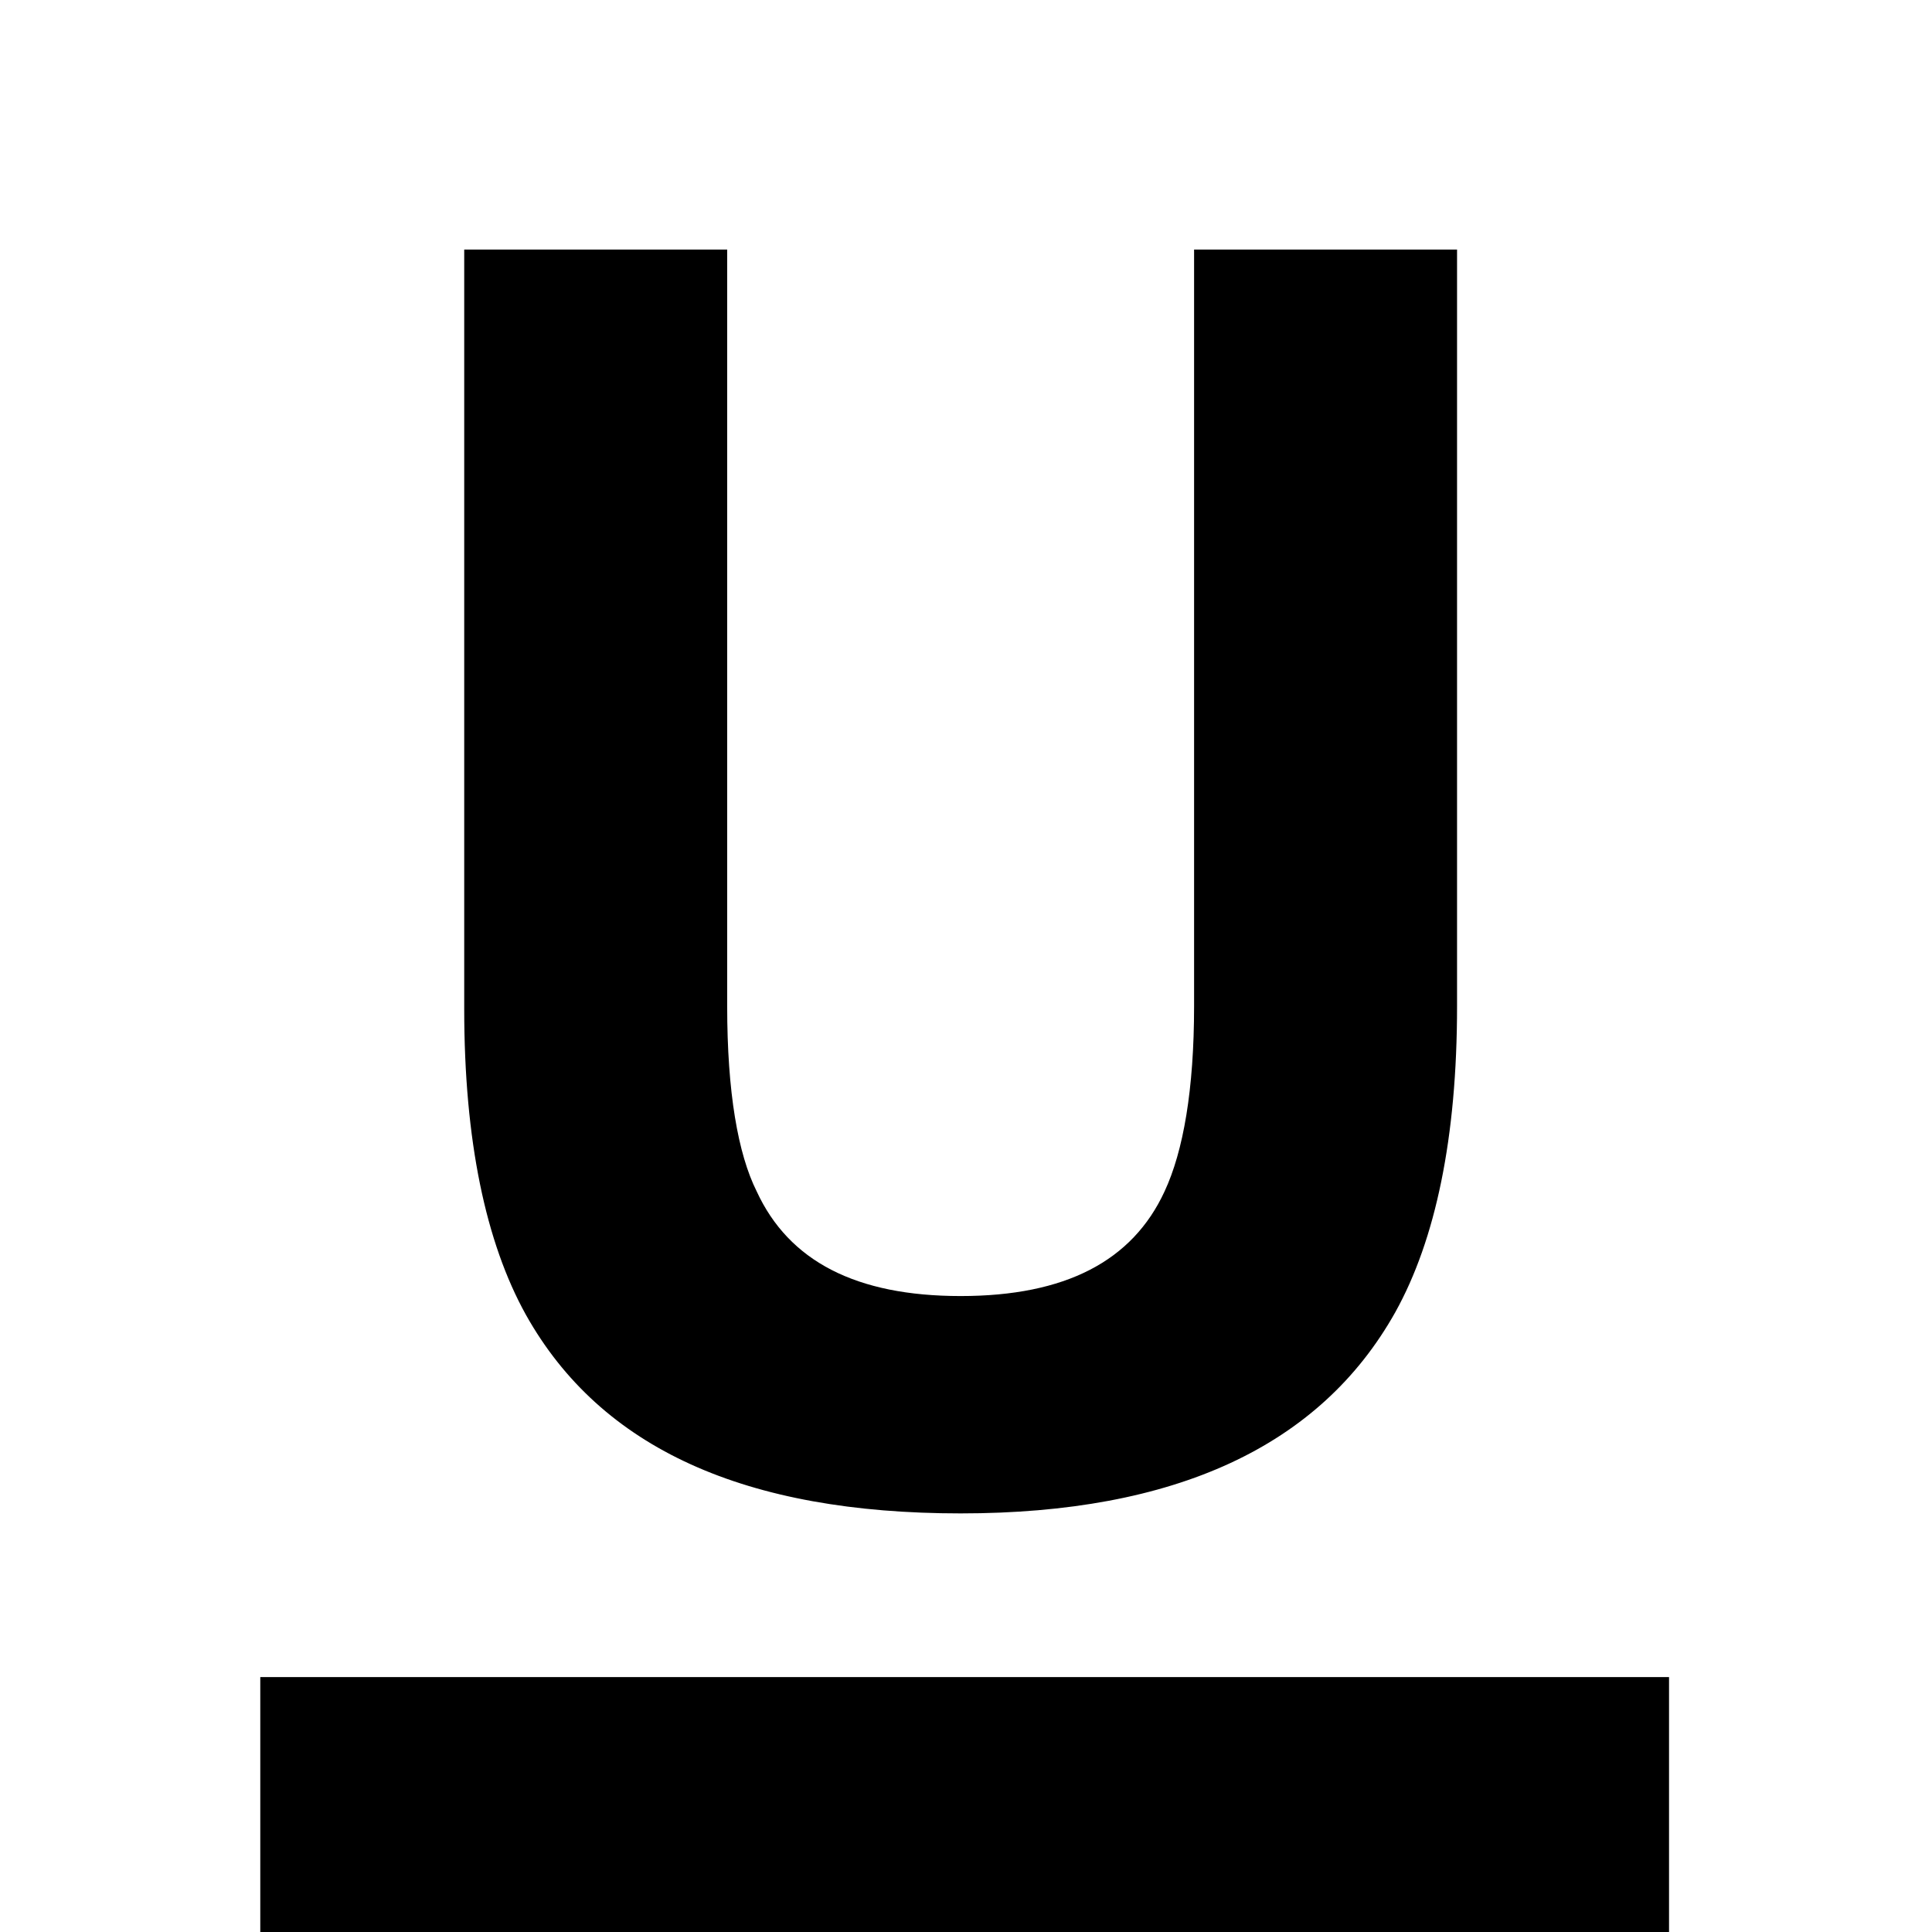
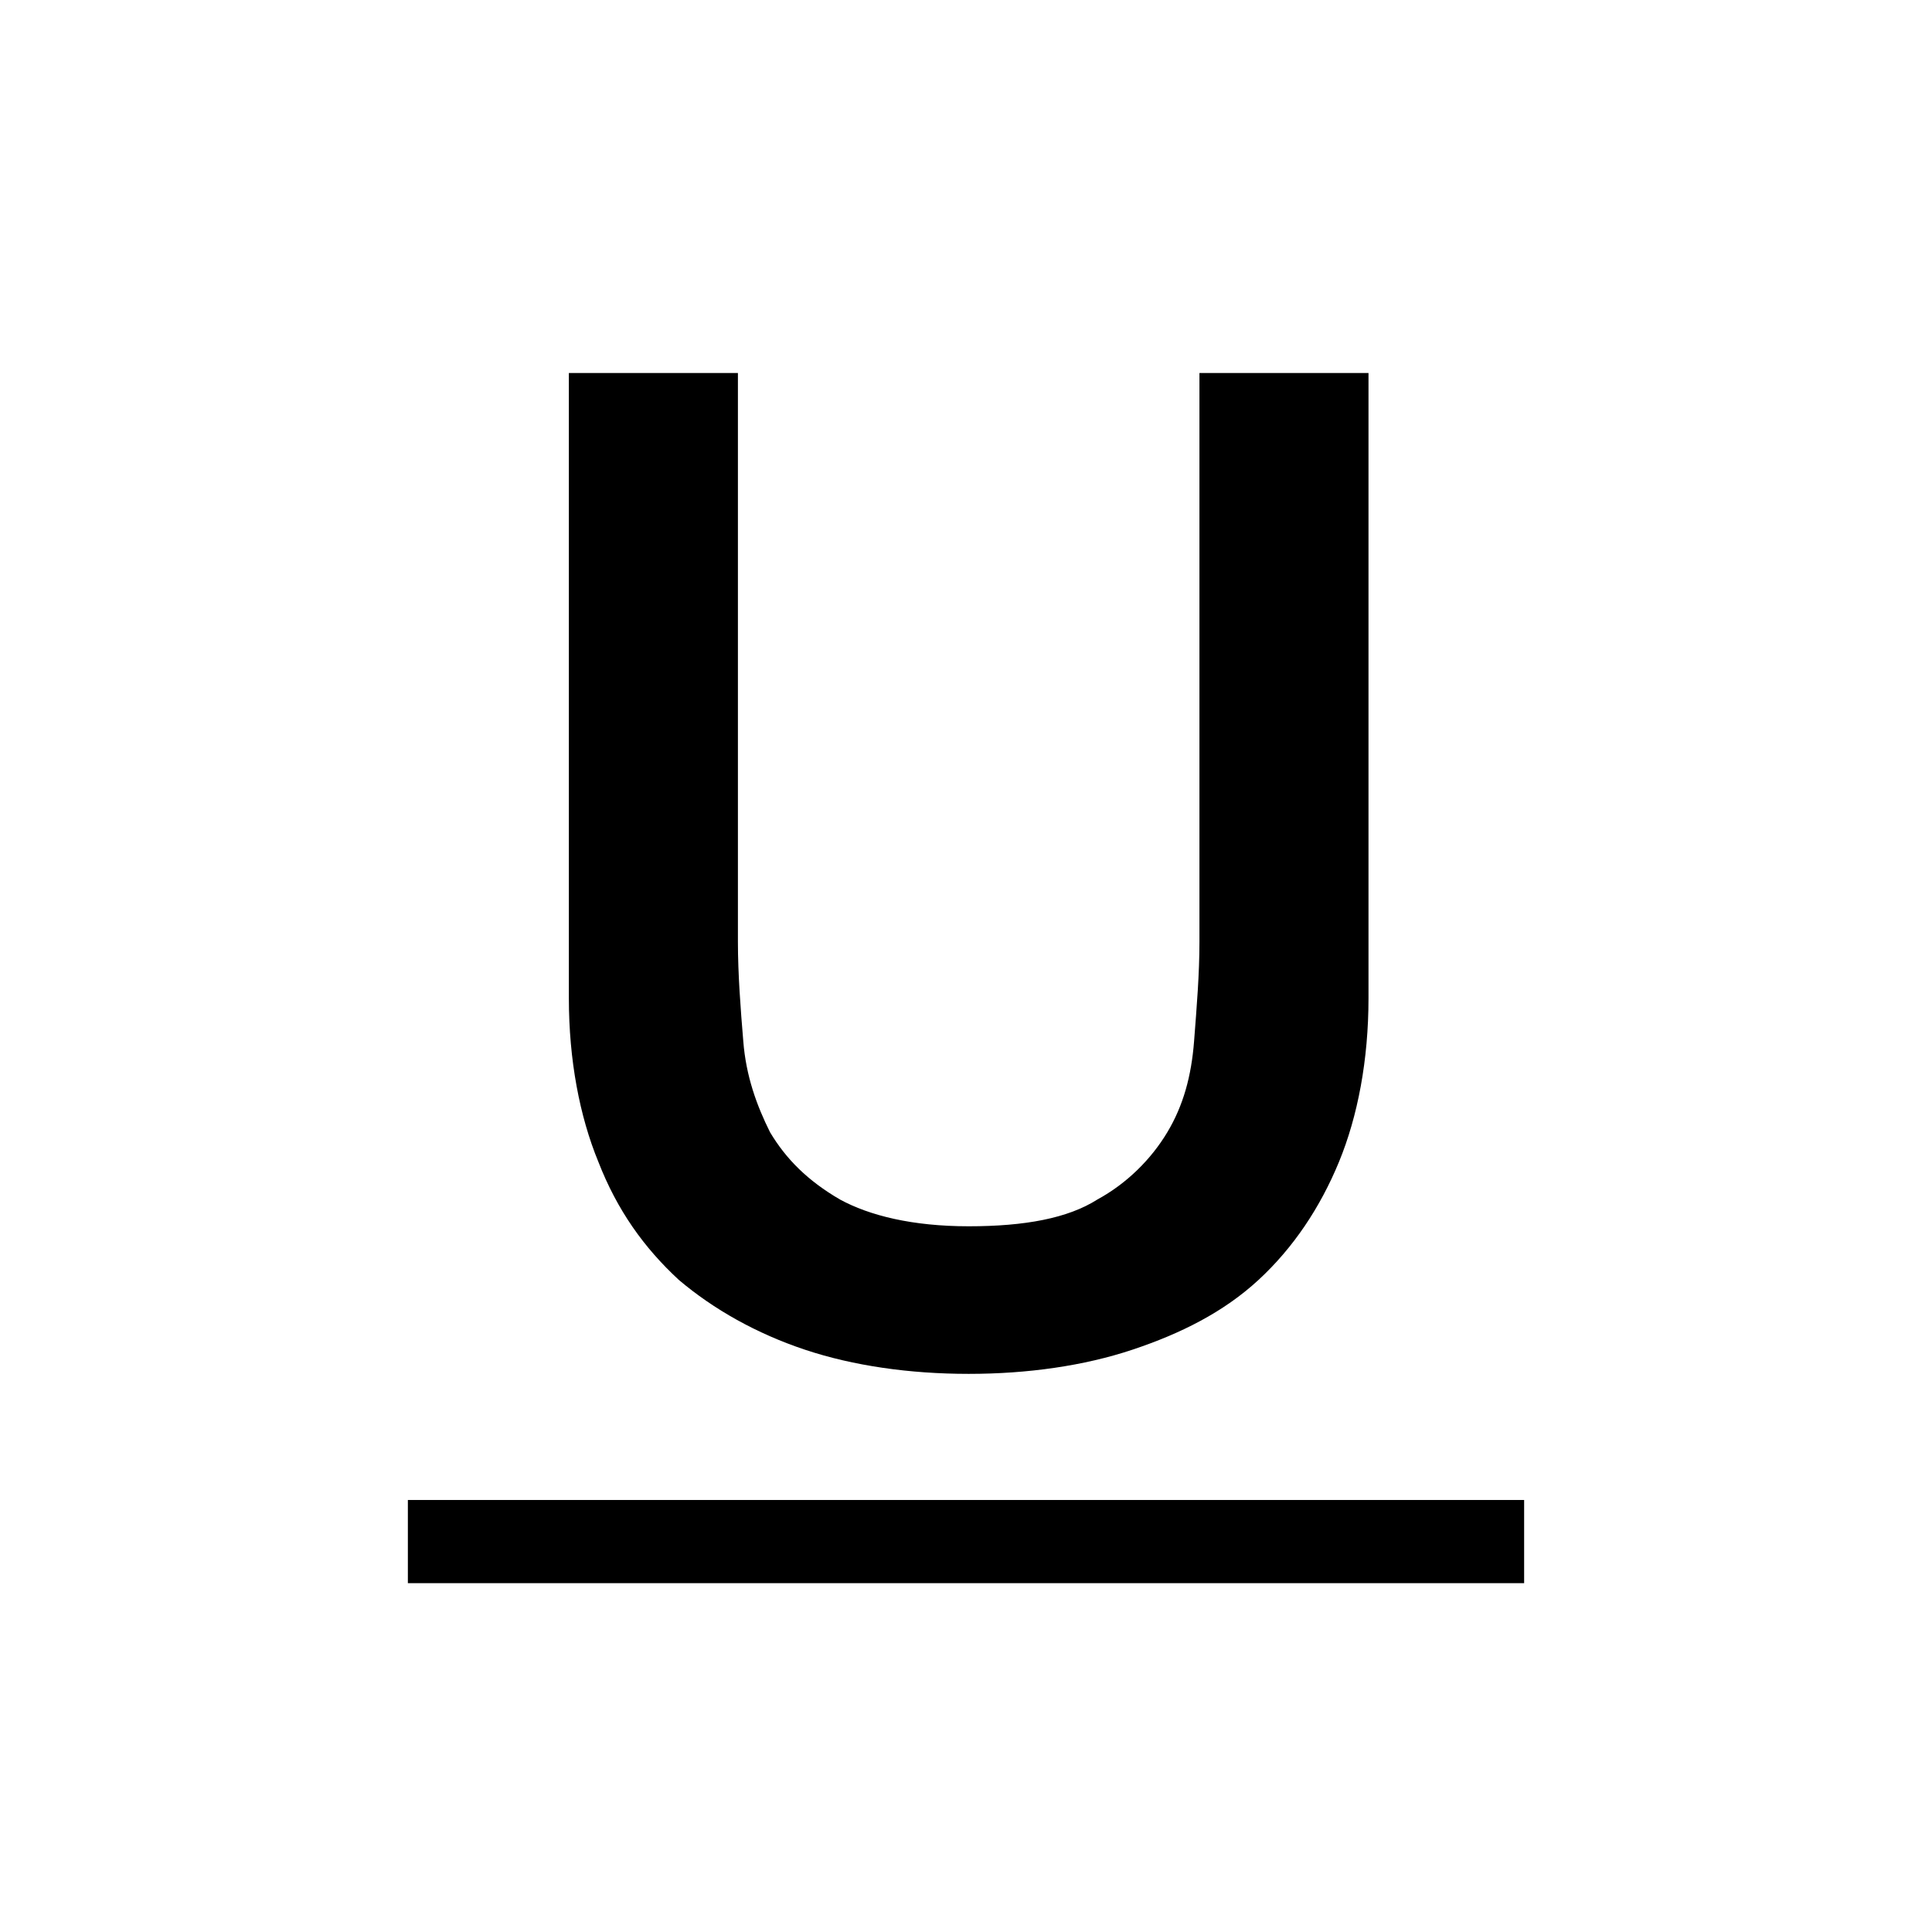
<svg xmlns="http://www.w3.org/2000/svg" version="1.1" id="Calque_1" x="0px" y="0px" viewBox="0 0 72 72" enable-background="new 0 0 72 72" xml:space="preserve">
-   <rect x="9.7" y="62.5" width="52.5" height="9.5" />
+   <polygon points="36,35 36,35 36,35 " />
+   <rect x="15.2" y="55.9" width="41.6" height="3.1" />
  <g>
-     <path d="M17.3,9.3h9.8v28.2c0,3.2,0.4,5.5,1.1,6.9c1.2,2.6,3.7,3.9,7.6,3.9c3.9,0,6.4-1.3,7.6-3.9c0.7-1.5,1.1-3.8,1.1-6.9V9.3h9.8   v28.2c0,4.9-0.8,8.7-2.3,11.4c-2.8,5-8.2,7.5-16.2,7.5S22.4,54,19.6,49c-1.5-2.7-2.3-6.5-2.3-11.4V9.3z" />
+     <path d="M21.1,13.9h6.4v21.2c0,1.2,0.1,2.5,0.2,3.7c0.1,1.3,0.5,2.4,1,3.4c0.6,1,1.4,1.8,2.6,2.5c1.1,0.6,2.7,1,4.8,1   c2.1,0,3.7-0.3,4.8-1c1.1-0.6,2-1.5,2.6-2.5c0.6-1,0.9-2.1,1-3.4c0.1-1.3,0.2-2.5,0.2-3.7V13.9H51v23.3c0,2.3-0.4,4.4-1.1,6.1   c-0.7,1.7-1.7,3.2-3,4.4c-1.3,1.2-2.9,2-4.7,2.6c-1.8,0.6-3.9,0.9-6.1,0.9c-2.2,0-4.3-0.3-6.1-0.9c-1.8-0.6-3.4-1.5-4.7-2.6   c-1.3-1.2-2.3-2.6-3-4.4c-0.7-1.7-1.1-3.8-1.1-6.1V13.9z" />
  </g>
</svg>
